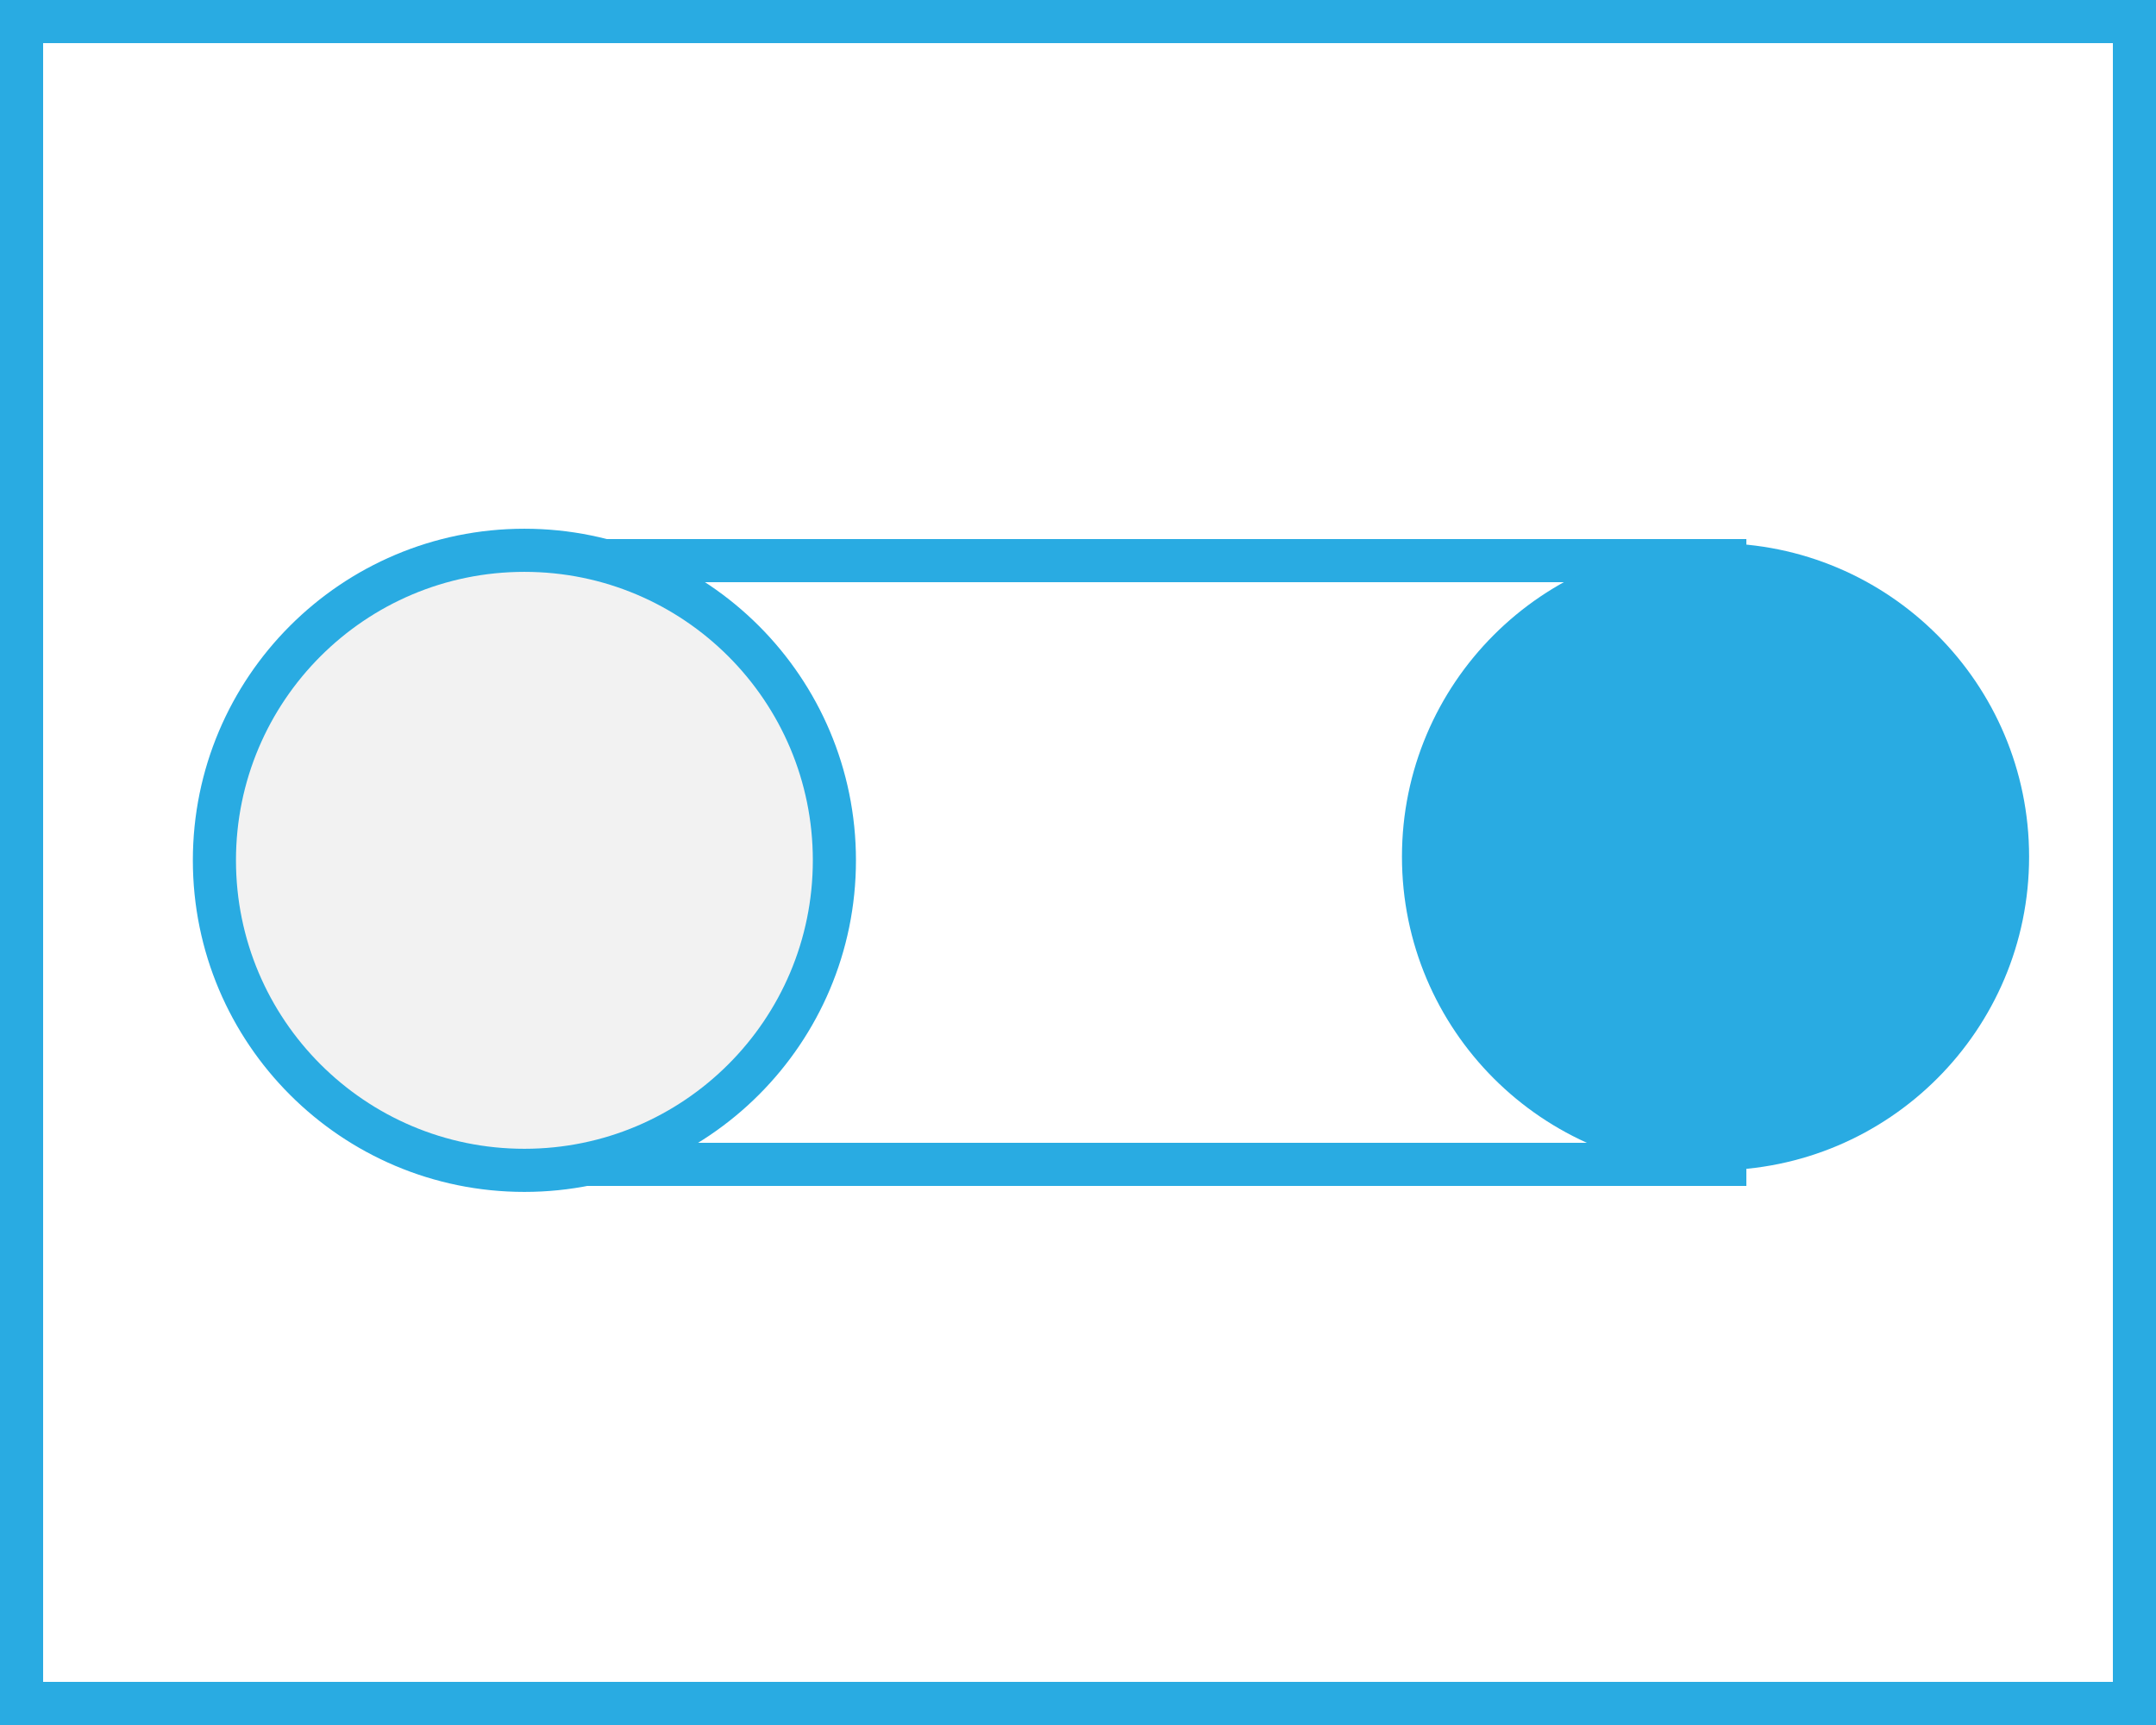
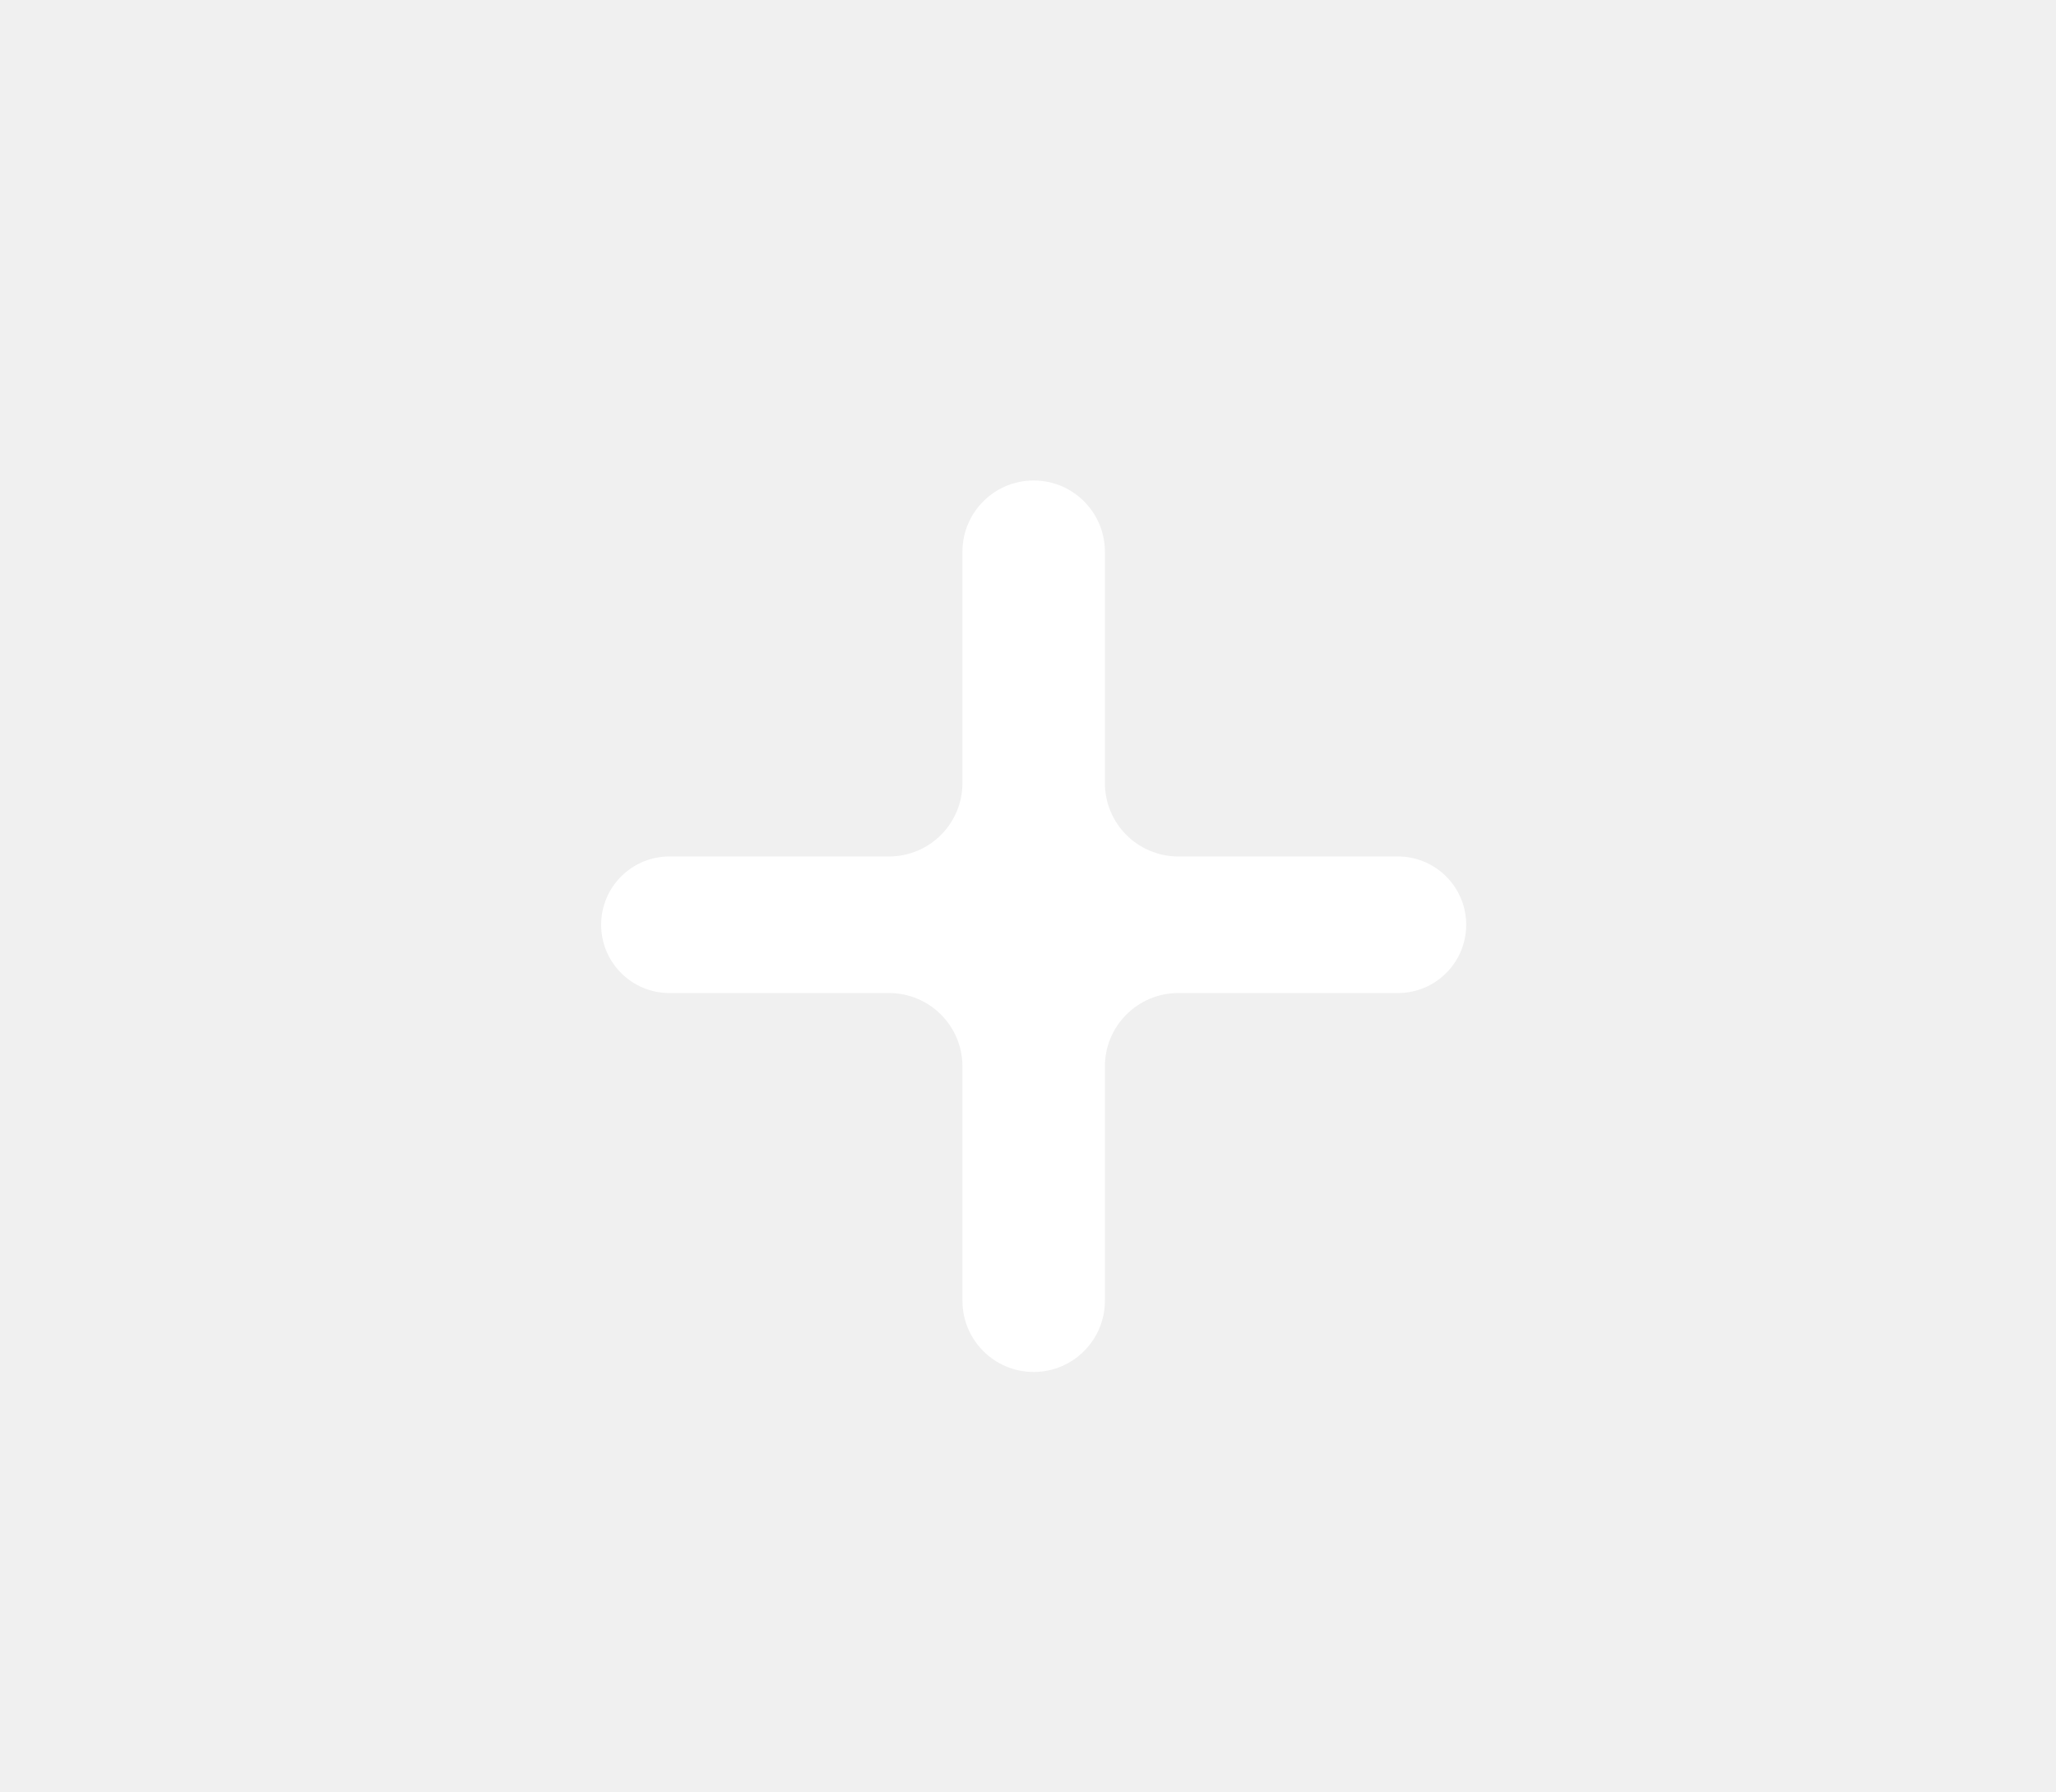
- <svg xmlns="http://www.w3.org/2000/svg" version="1.1" id="レイヤー_1" x="0px" y="0px" width="100px" height="80px" viewBox="0 0 100 80" enable-background="new 0 0 100 80" xml:space="preserve">
+ <svg xmlns="http://www.w3.org/2000/svg" width="70" height="61">
  <g>
-     <rect x="1" y="1" fill="#FFFFFF" stroke="#29ABE2" stroke-width="2" stroke-miterlimit="10" width="98" height="78" />
-     <rect x="24" y="26" fill="#FFFFFF" stroke="#29ABE2" stroke-width="2" stroke-miterlimit="10" width="56" height="28" />
-     <circle fill="#29ABE2" cx="79.57" cy="39.732" r="14.544" />
-     <circle fill="#F2F2F2" stroke="#29ABE2" stroke-width="2" stroke-miterlimit="10" cx="24.323" cy="39.899" r="14.378" />
+     <g id="svg_2">
+       <g id="svg_3">
+         <g id="svg_5">
+           <path fill="#FFFFFF" d="m32.768,18.784c0,-1.339 1.086,-2.425 2.425,-2.425c1.339,0 2.425,1.086 2.425,2.425v7.876c0,1.381 1.119,2.5 2.5,2.5h7.476c1.284,0 2.325,1.041 2.325,2.325s-1.041,2.325 -2.325,2.325h-7.476c-1.381,0 -2.5,1.119 -2.5,2.5v7.976c0,1.339 -1.086,2.425 -2.425,2.425c-1.339,0 -2.425,-1.086 -2.425,-2.425v-7.976c0,-1.381 -1.119,-2.5 -2.5,-2.5h-7.476c-1.284,0 -2.325,-1.041 -2.325,-2.325s1.041,-2.325 2.325,-2.325h7.476c1.381,0 2.5,-1.119 2.5,-2.5v-7.876l0,0z" id="svg_6" />
+         </g>
+       </g>
+     </g>
  </g>
</svg>
